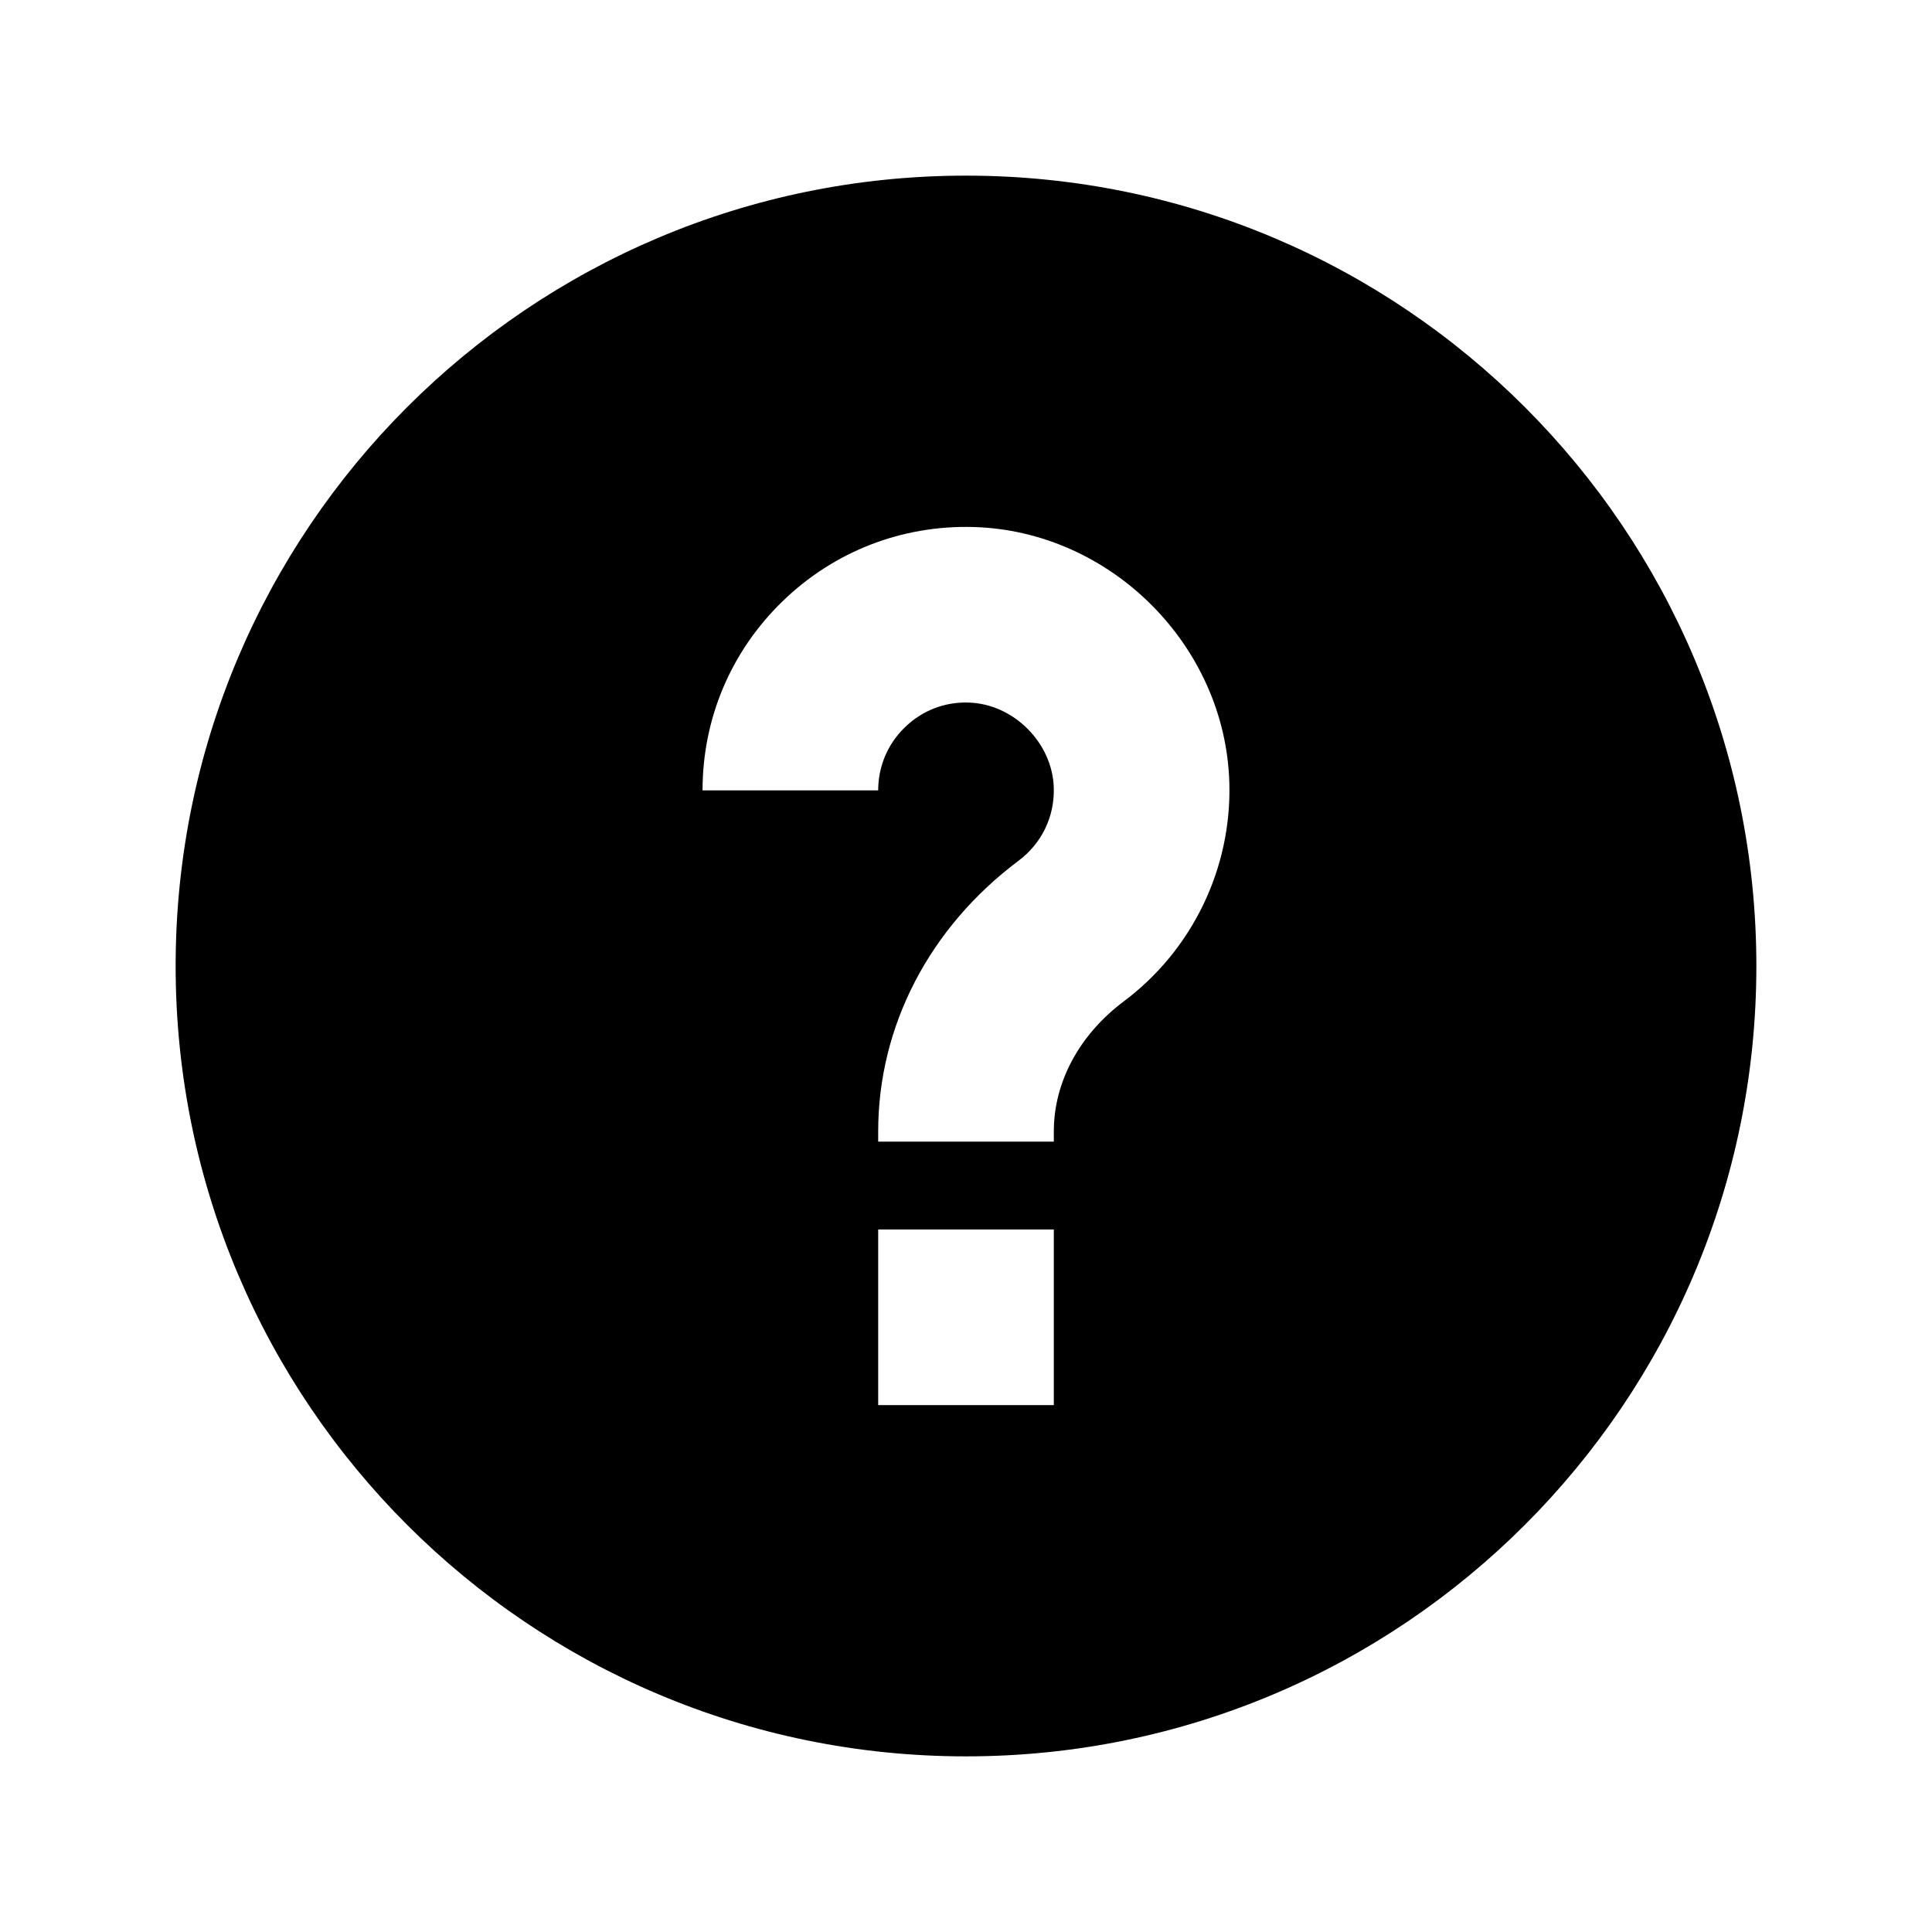
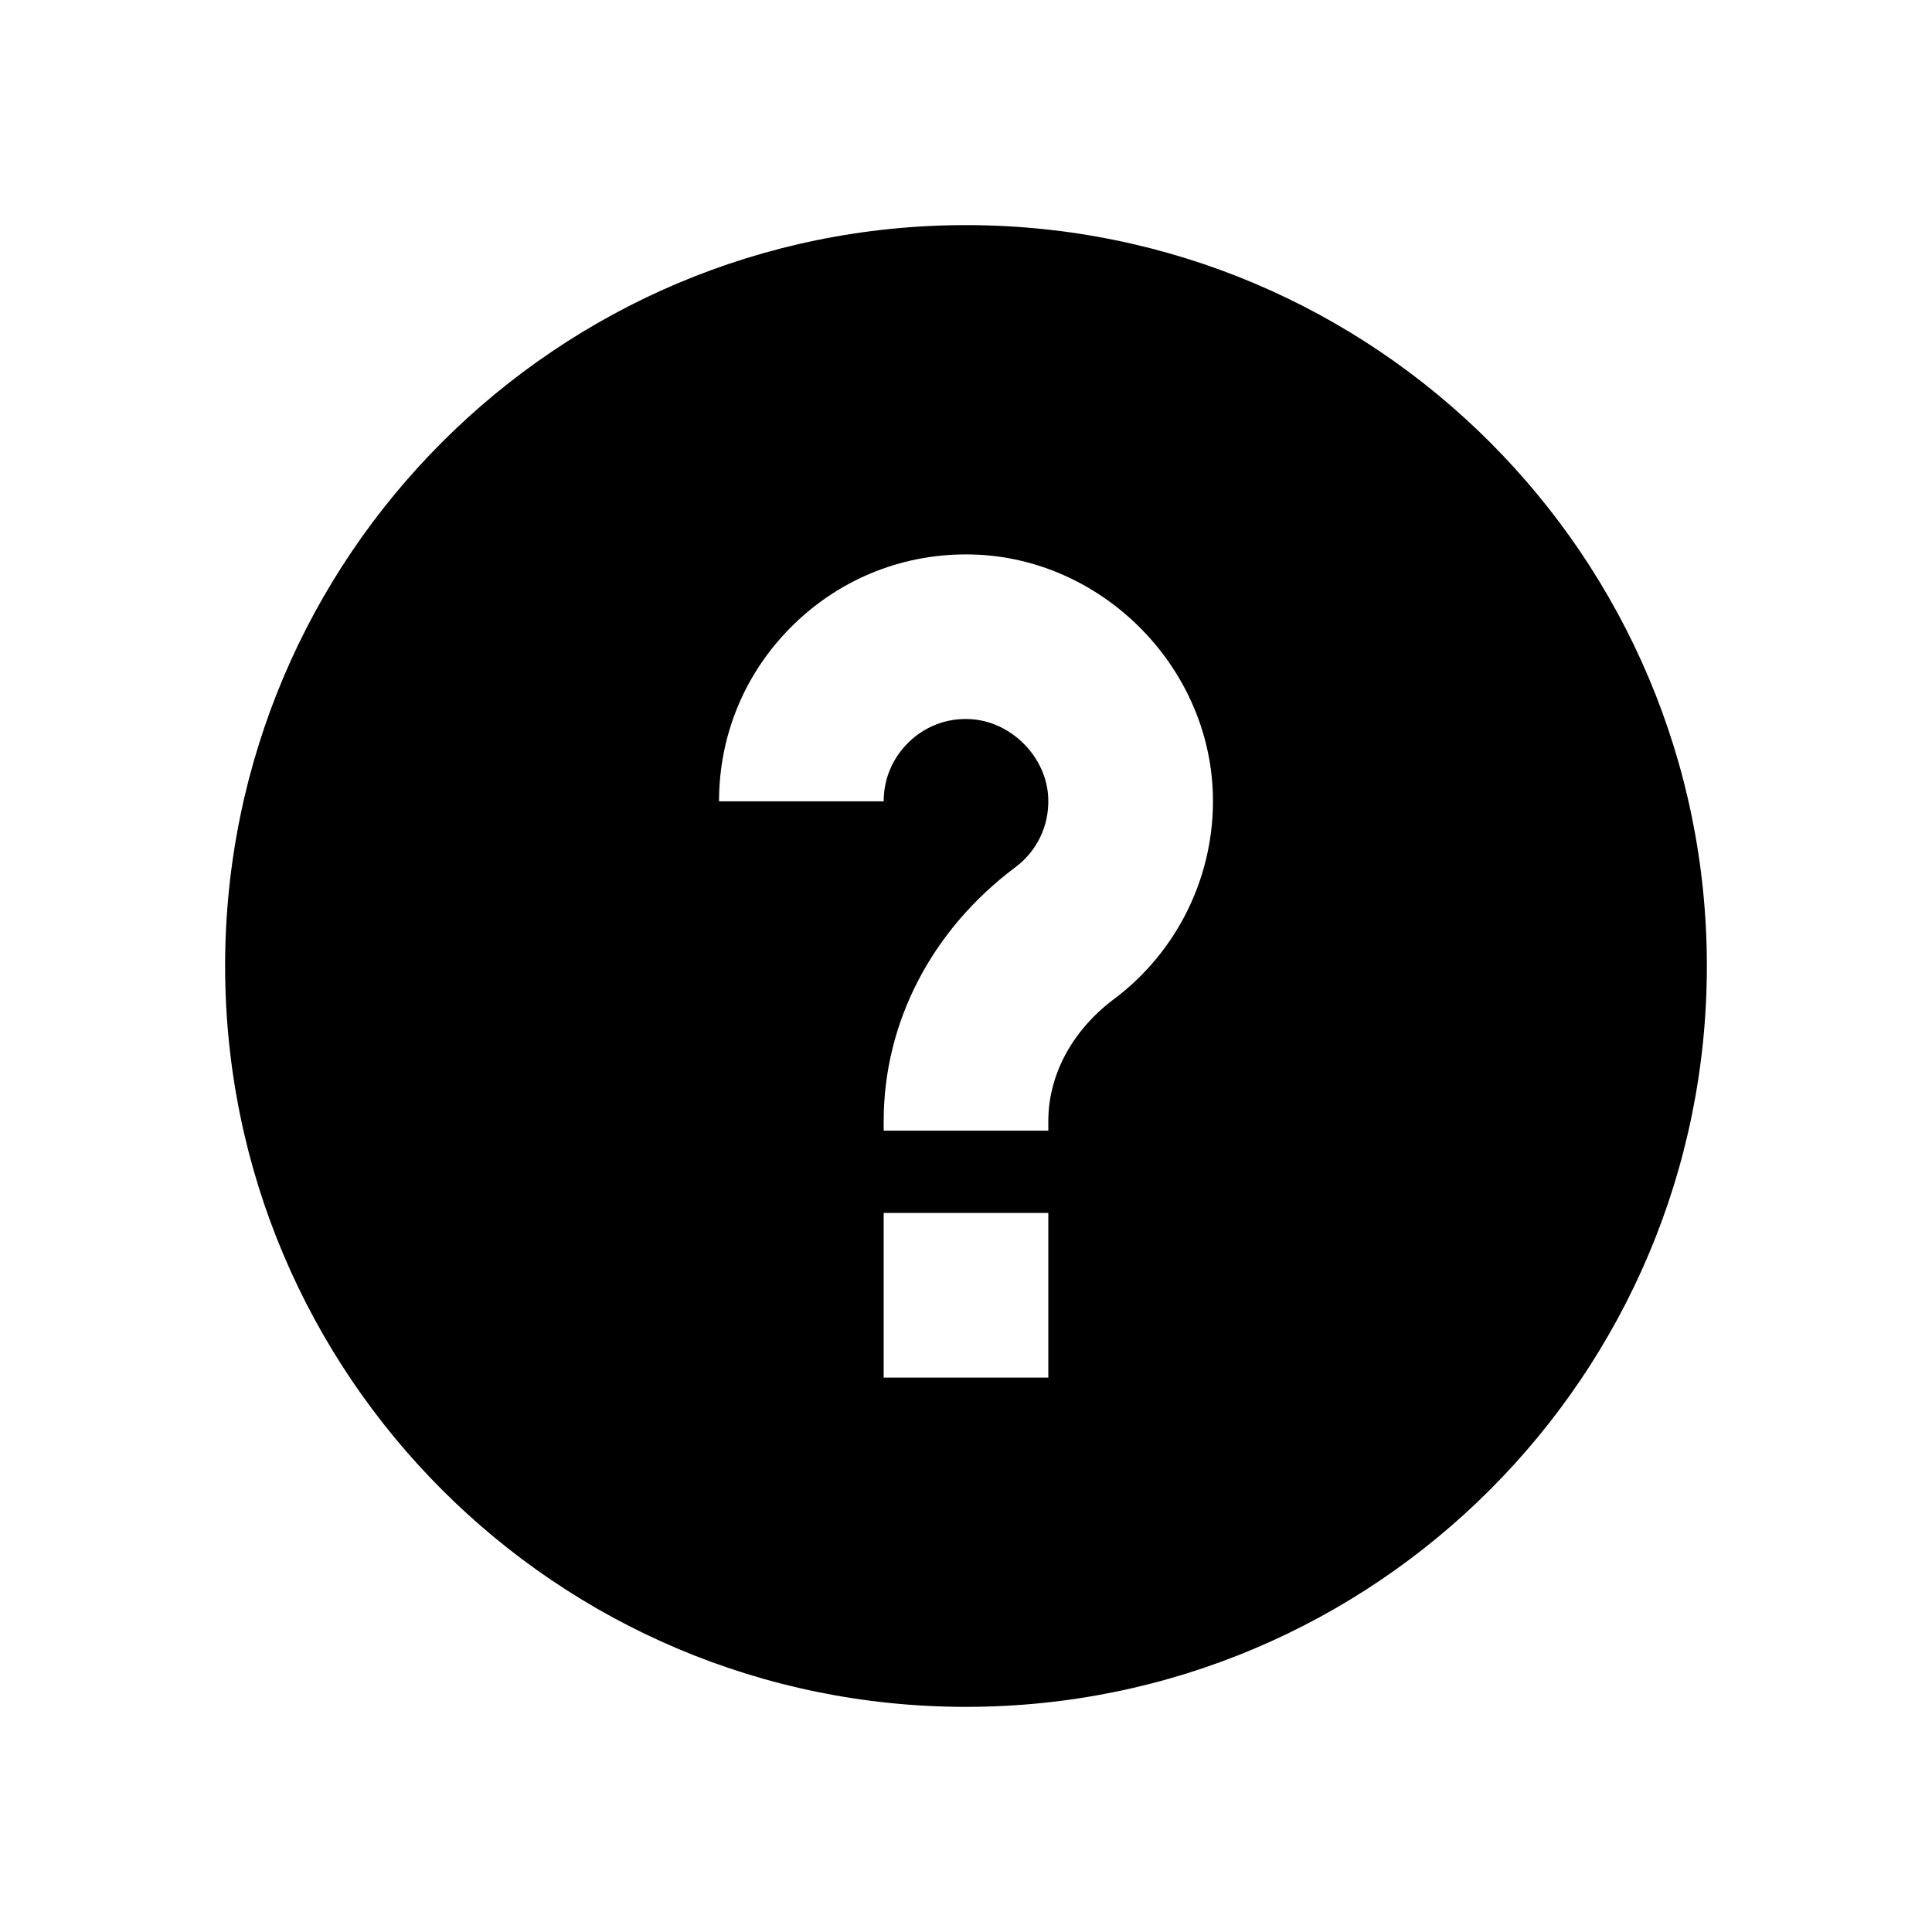
- <svg xmlns="http://www.w3.org/2000/svg" version="1.1" x="0px" y="0px" viewBox="0 0 110 110" enable-background="new 0 0 100 100" xml:space="preserve" id="svg2" width="110" height="110">
+ <svg xmlns="http://www.w3.org/2000/svg" version="1.1" x="0px" y="0px" viewBox="0 0 100 100" enable-background="new 0 0 100 100" xml:space="preserve" id="svg2" width="100" height="100">
  <defs id="defs12" />
-   <path d="m 55,10 c -24.853,0 -45,20.147 -45,45 0,24.853 20.147,45 45,45 24.853,0 45,-20.147 45,-45 C 100,30.147 79.853,10 55,10 Z m 5,70 -10,0 0,-10 10,0 0,10 z M 63.988,57.01 C 61.454,58.909 60,61.609 60,64.418 L 60,65 50,65 50,64.418 c 0,-5.99 2.913,-11.607 7.993,-15.412 1.32,-0.989 2.051,-2.502 2.005,-4.152 -0.071,-2.559 -2.293,-4.782 -4.853,-4.853 -1.382,-0.044 -2.655,0.464 -3.631,1.414 C 50.538,42.365 50,43.638 50,45 l -10,0 c 0,-4.085 1.613,-7.904 4.542,-10.752 2.928,-2.848 6.795,-4.354 10.88,-4.242 7.819,0.216 14.356,6.753 14.572,14.572 0.135,4.866 -2.111,9.513 -6.006,12.432 z" id="path4" />
+   <path d="M 50,11.652 C 28.821,11.652 11.652,28.821 11.652,50 11.652,71.179 28.821,88.347 50,88.347 71.179,88.347 88.347,71.179 88.347,50 88.347,28.821 71.179,11.652 50,11.652 Z m 4.261,59.652 -8.522,0 0,-8.522 8.522,0 0,8.522 z m 3.398,-19.591 c -2.159,1.618 -3.398,3.919 -3.398,6.313 l 0,0.496 -8.522,0 0,-0.496 c 0,-5.104 2.482,-9.891 6.811,-13.134 1.125,-0.843 1.748,-2.132 1.709,-3.538 -0.06,-2.181 -1.954,-4.075 -4.136,-4.136 -1.178,-0.037 -2.263,0.395 -3.094,1.205 -0.832,0.81 -1.29,1.894 -1.29,3.055 l -8.522,0 c 0,-3.481 1.375,-6.736 3.871,-9.162 2.495,-2.427 5.79,-3.71 9.272,-3.615 6.663,0.184 12.234,5.755 12.418,12.418 0.115,4.147 -1.799,8.107 -5.118,10.594 z" id="path4" />
</svg>
